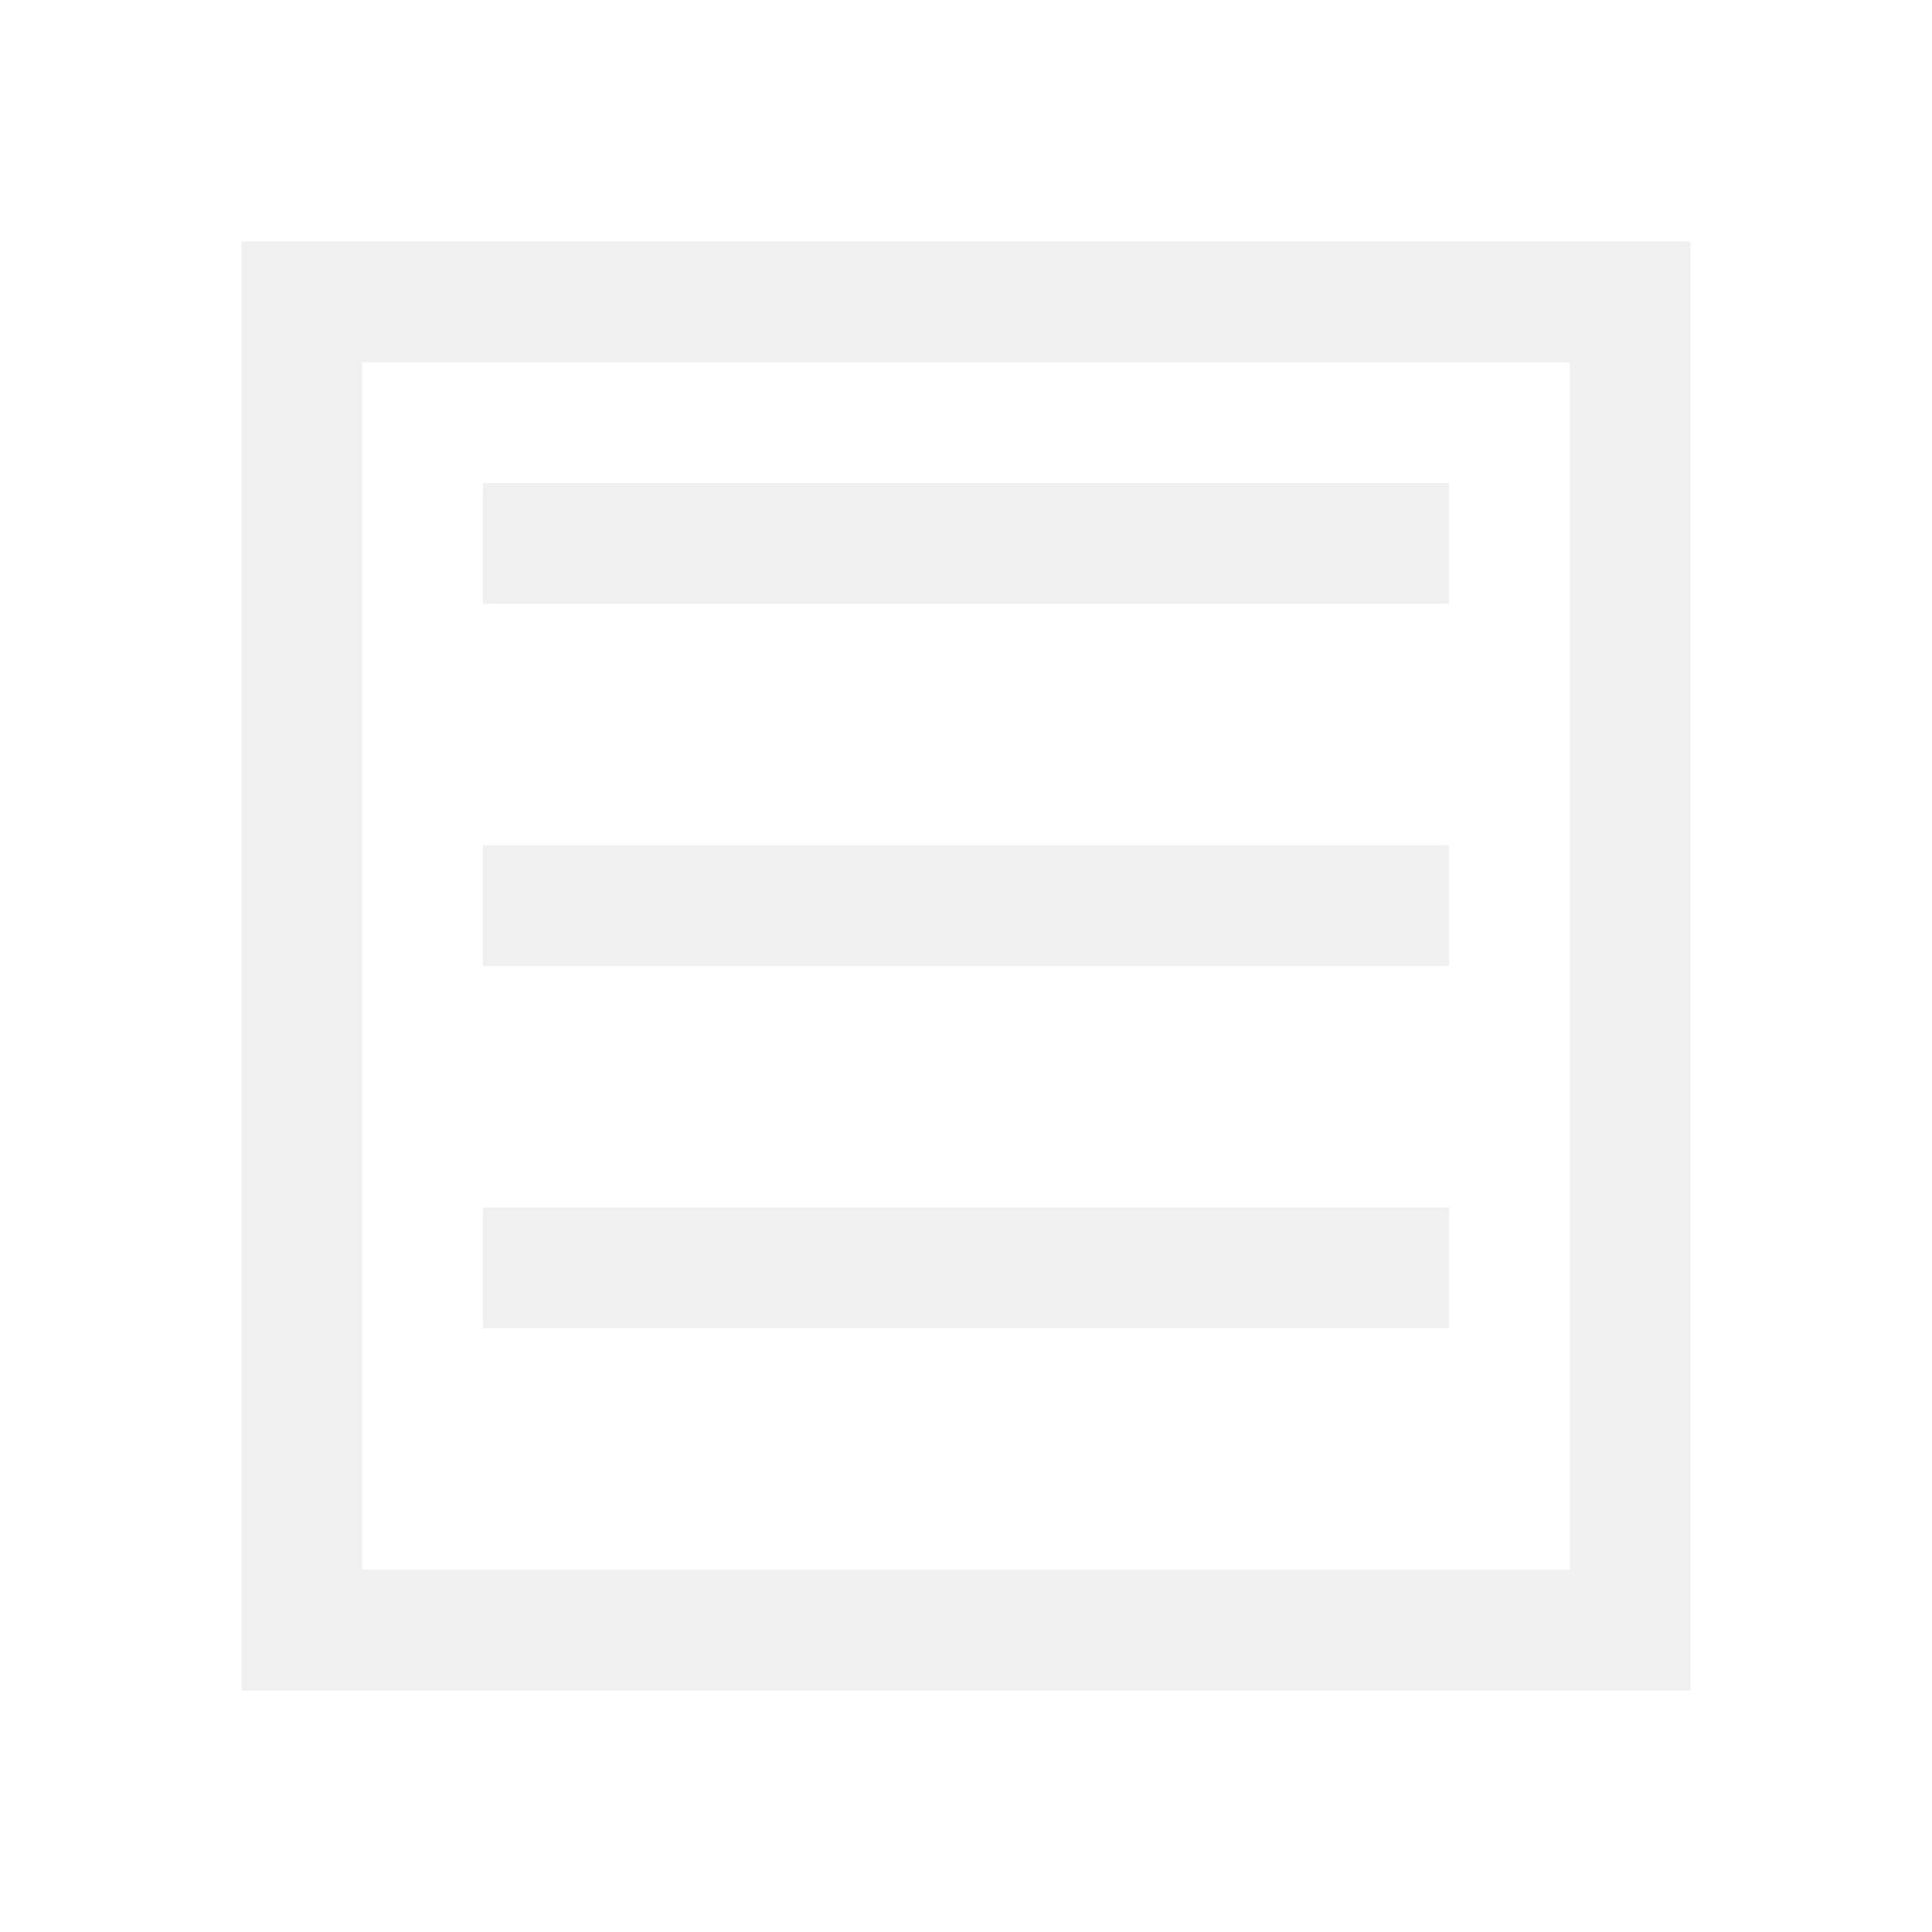
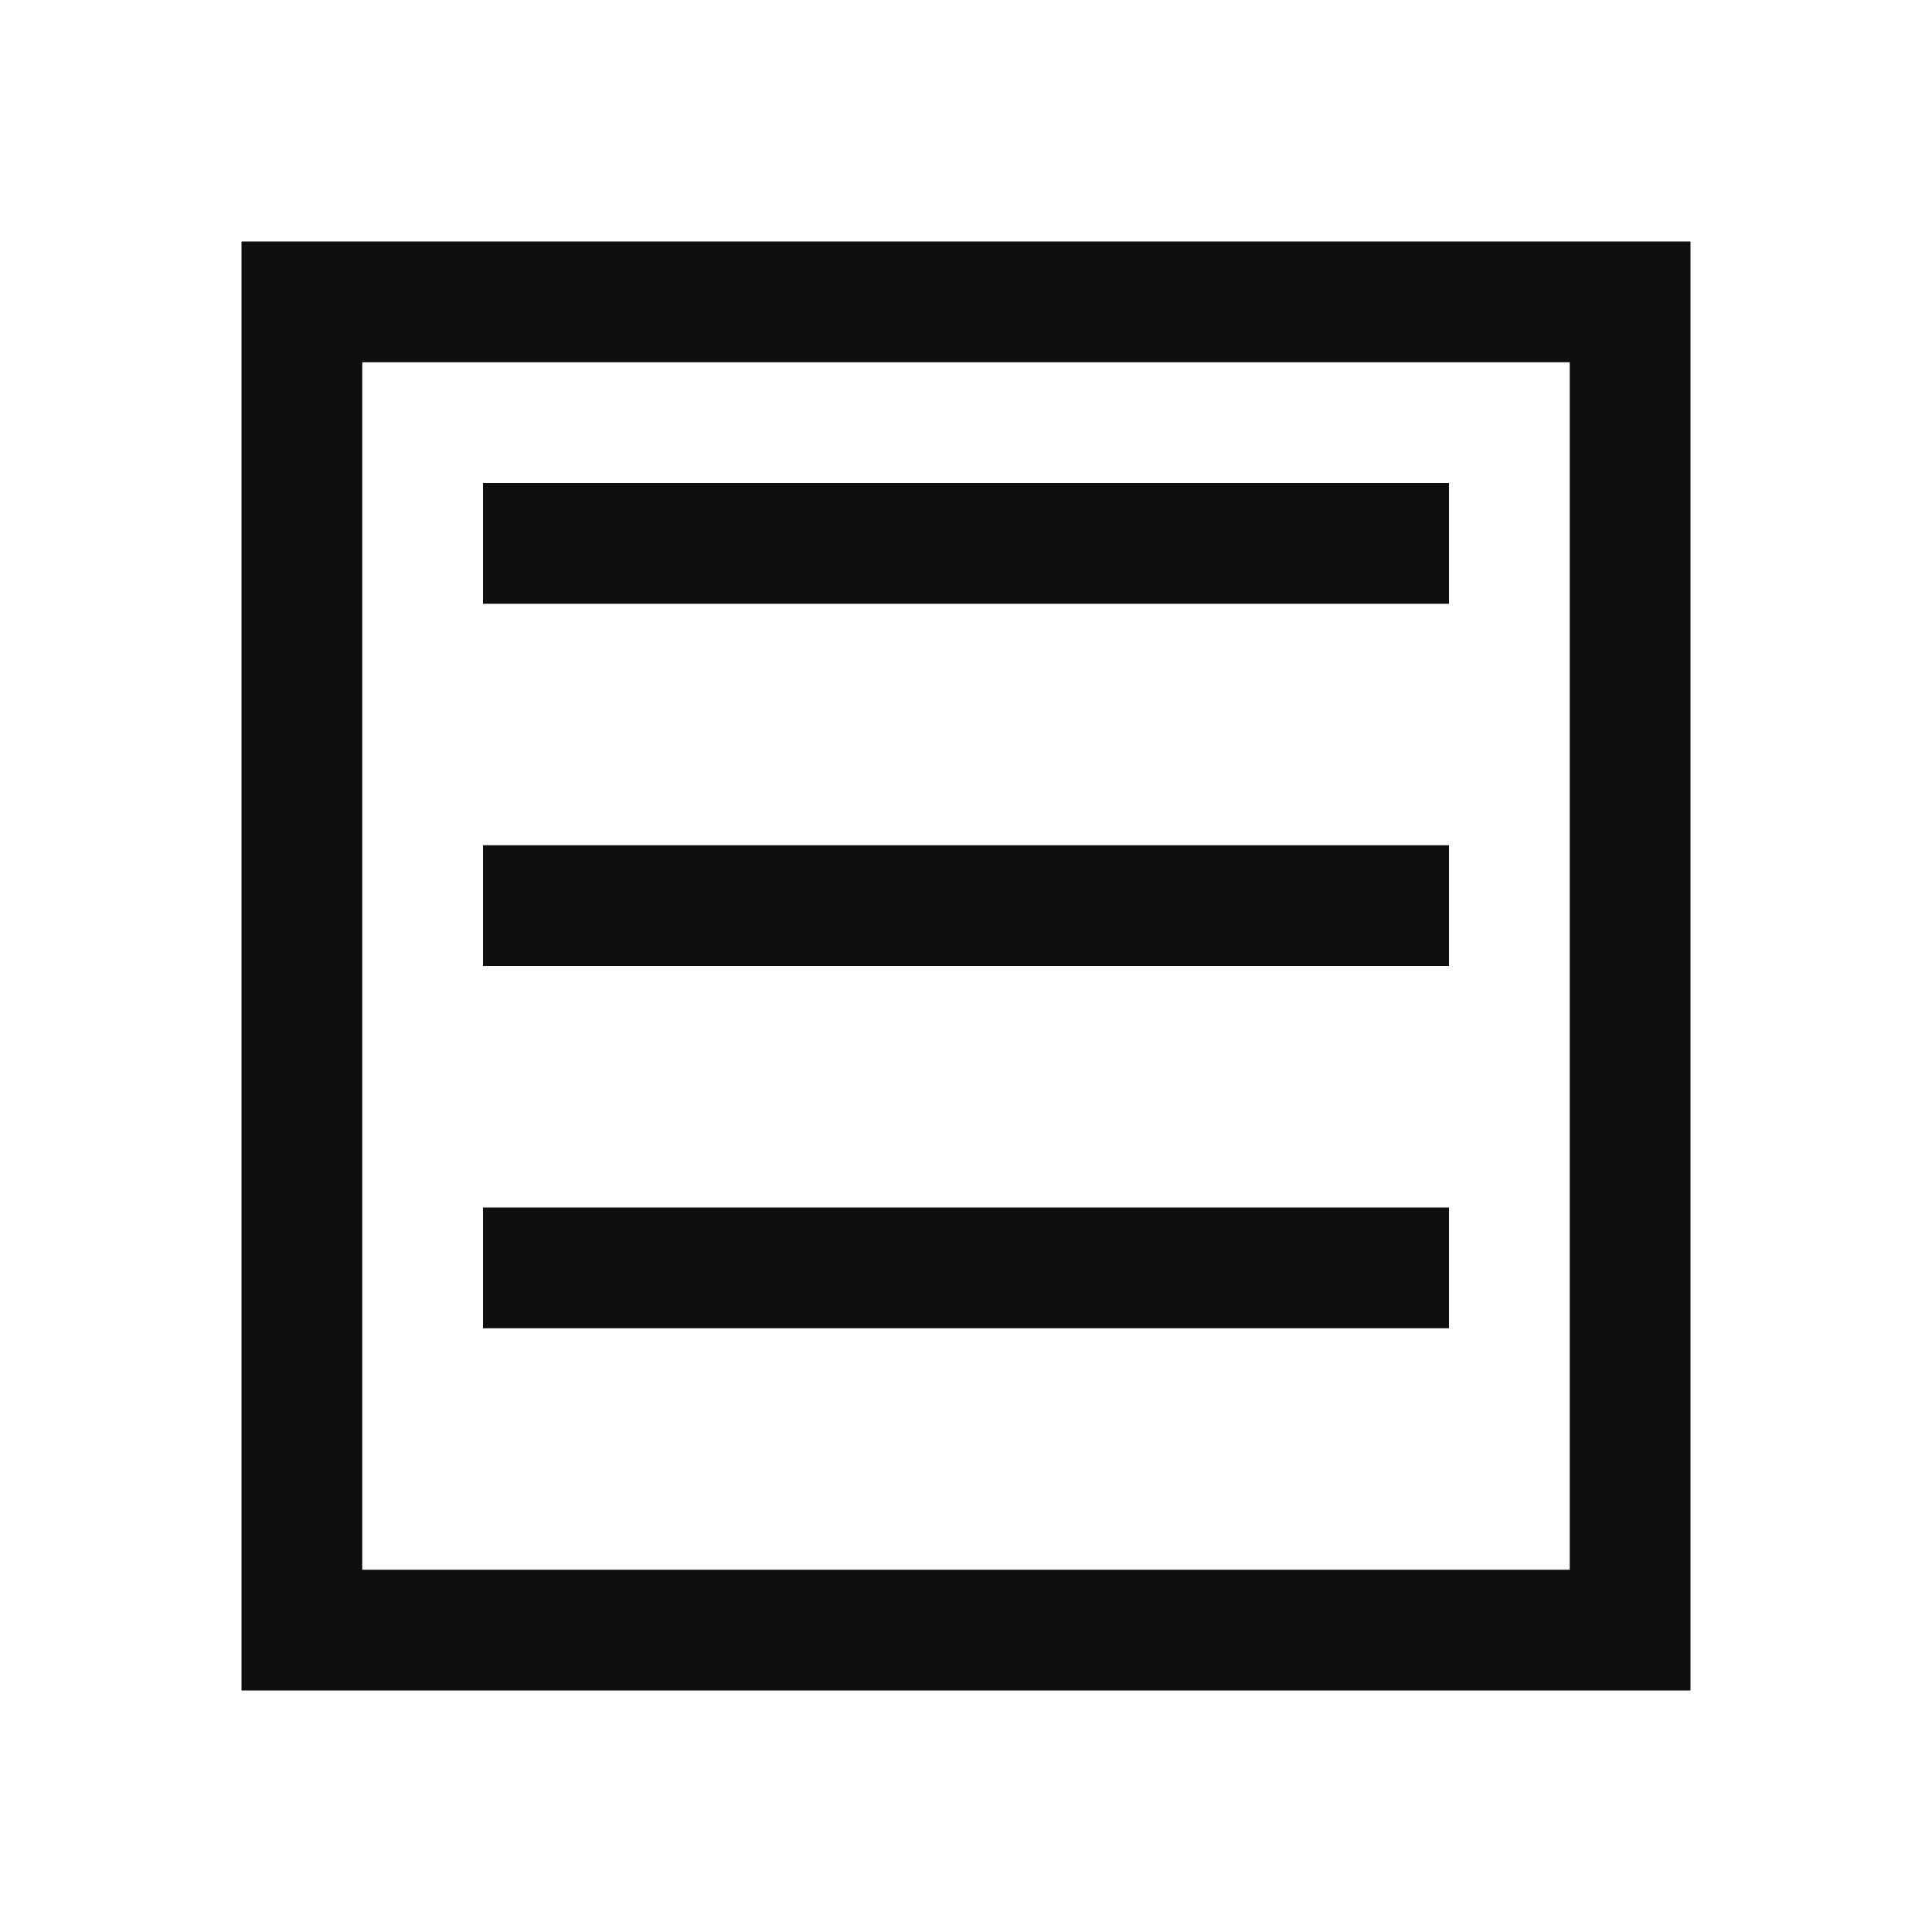
<svg xmlns="http://www.w3.org/2000/svg" version="1.1" viewBox="0 0 16 16">
  <defs>
    <style id="current-color-scheme" type="text/css">.ColorScheme-Text {
-         color:#eff0f1;
+         color:#0f0f0f;
      }</style>
  </defs>
-   <path class="ColorScheme-Text" d="m2 2v12h12v-12zm1 1h10v10h-10zm1 1v1h8v-1zm0 3v1h8v-1zm0 3v1h8v-1z" fill="#f0f0f0" />
+   <path class="ColorScheme-Text" d="m2 2v12h12v-12zm1 1h10v10h-10zm1 1v1h8v-1zm0 3v1h8v-1zm0 3v1h8v-1z" fill="#0f0f0f" />
</svg>
